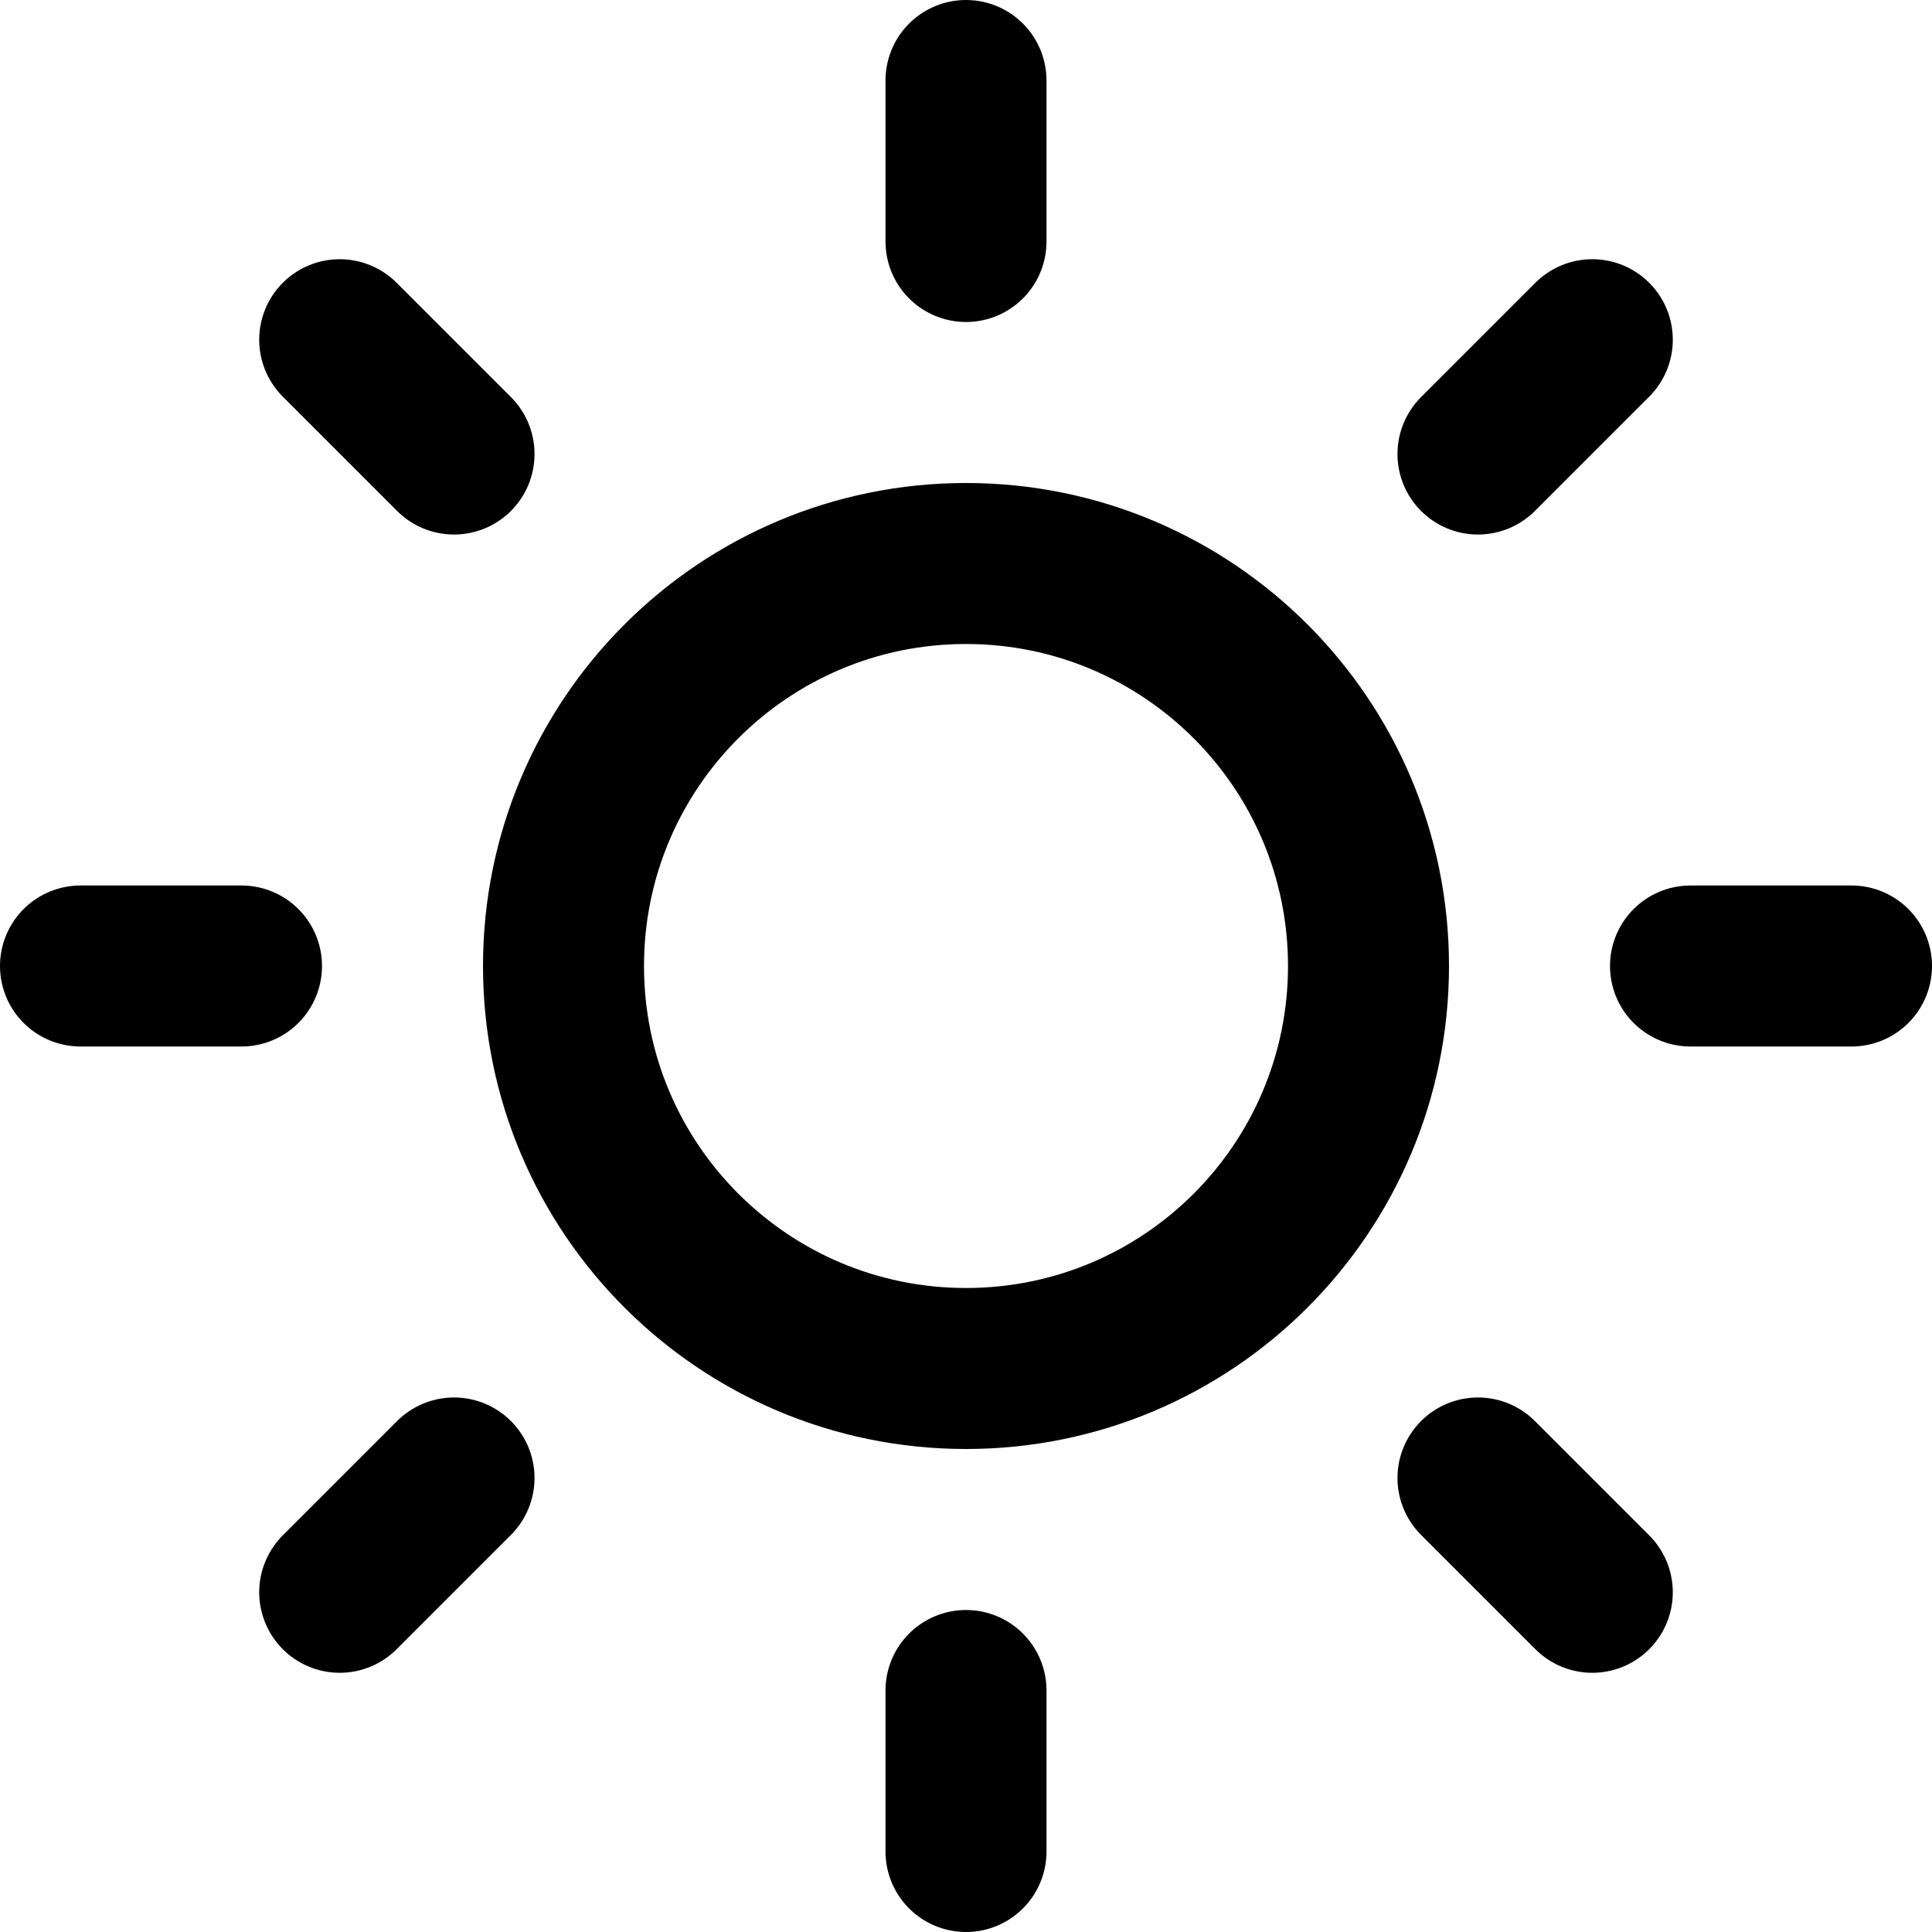
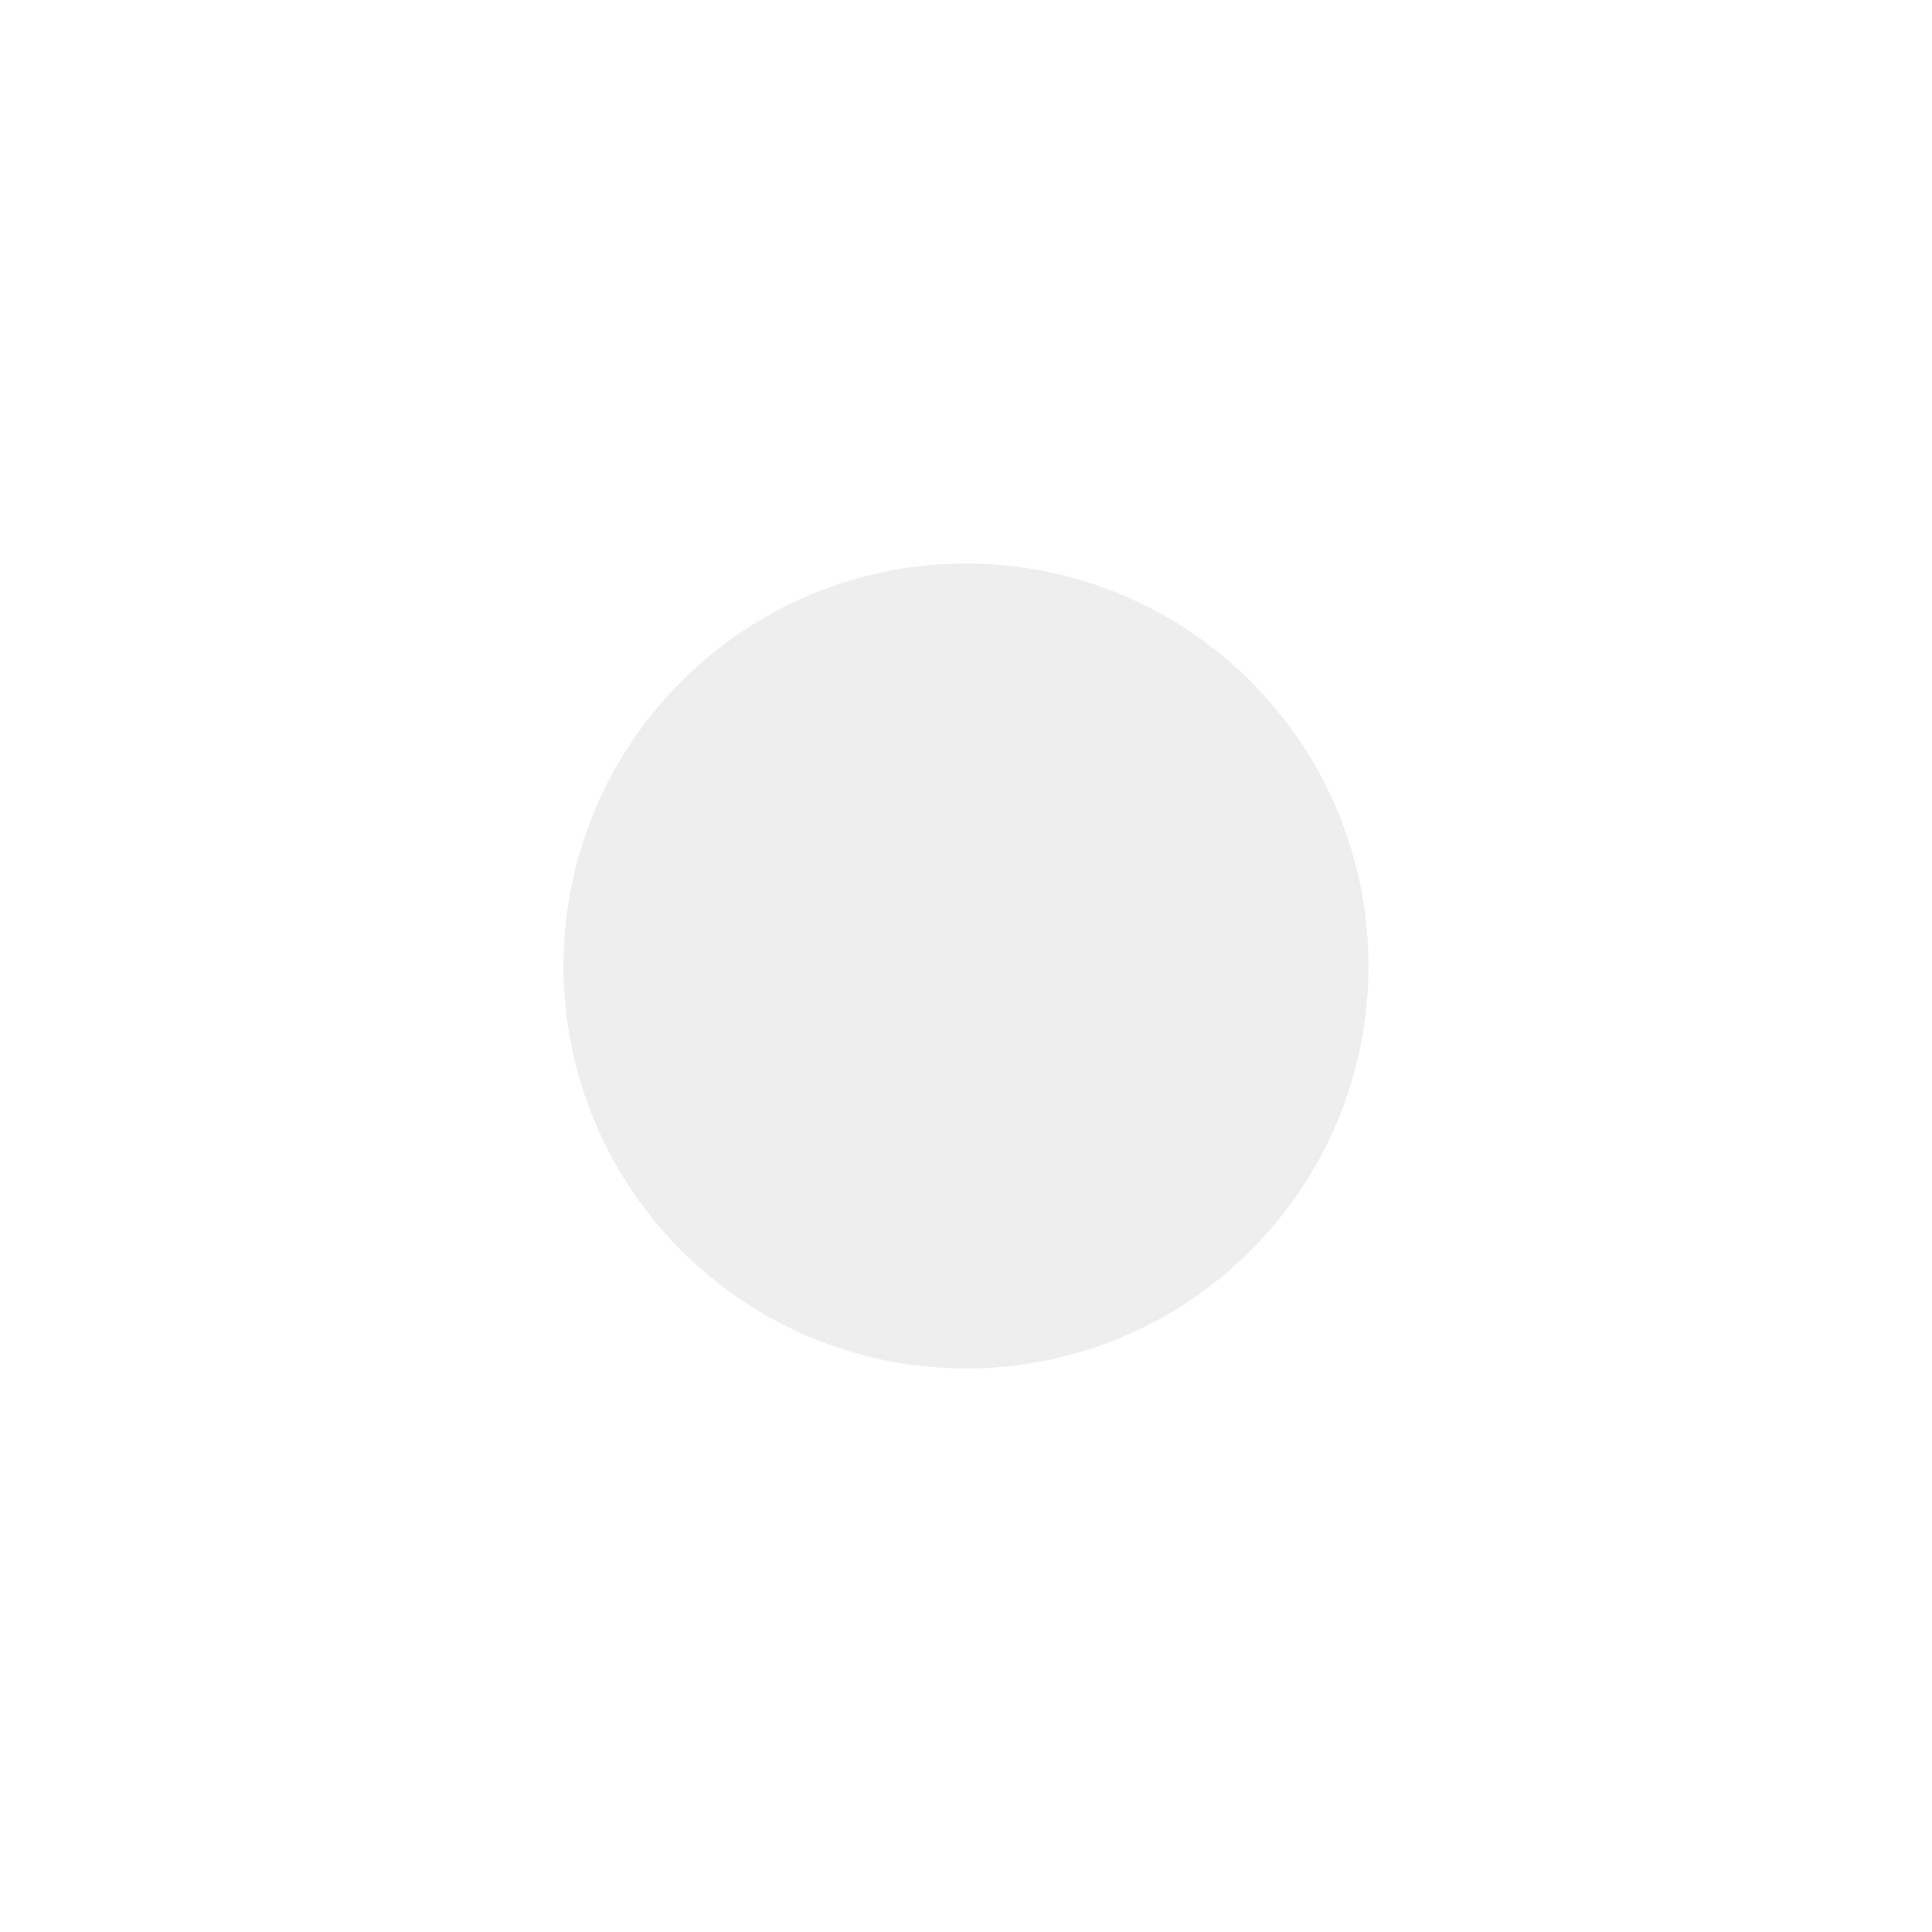
- <svg xmlns="http://www.w3.org/2000/svg" width="24" height="24" viewBox="0 0 24 24" fill="none" stroke="currentColor" stroke-width="2" stroke-linecap="round" stroke-linejoin="round" class="feather feather-sun">
+ <svg xmlns="http://www.w3.org/2000/svg" width="24" height="24" viewBox="0 0 24 24" fill="#EEEEEE" stroke-width="2" stroke-linecap="round" stroke-linejoin="round" class="feather feather-sun">
  <circle cx="12" cy="12" r="5" />
  <line x1="12" y1="1" x2="12" y2="3" />
  <line x1="12" y1="21" x2="12" y2="23" />
  <line x1="4.22" y1="4.22" x2="5.64" y2="5.64" />
  <line x1="18.36" y1="18.36" x2="19.78" y2="19.78" />
  <line x1="1" y1="12" x2="3" y2="12" />
  <line x1="21" y1="12" x2="23" y2="12" />
  <line x1="4.22" y1="19.78" x2="5.64" y2="18.36" />
  <line x1="18.36" y1="5.64" x2="19.78" y2="4.22" />
</svg>
